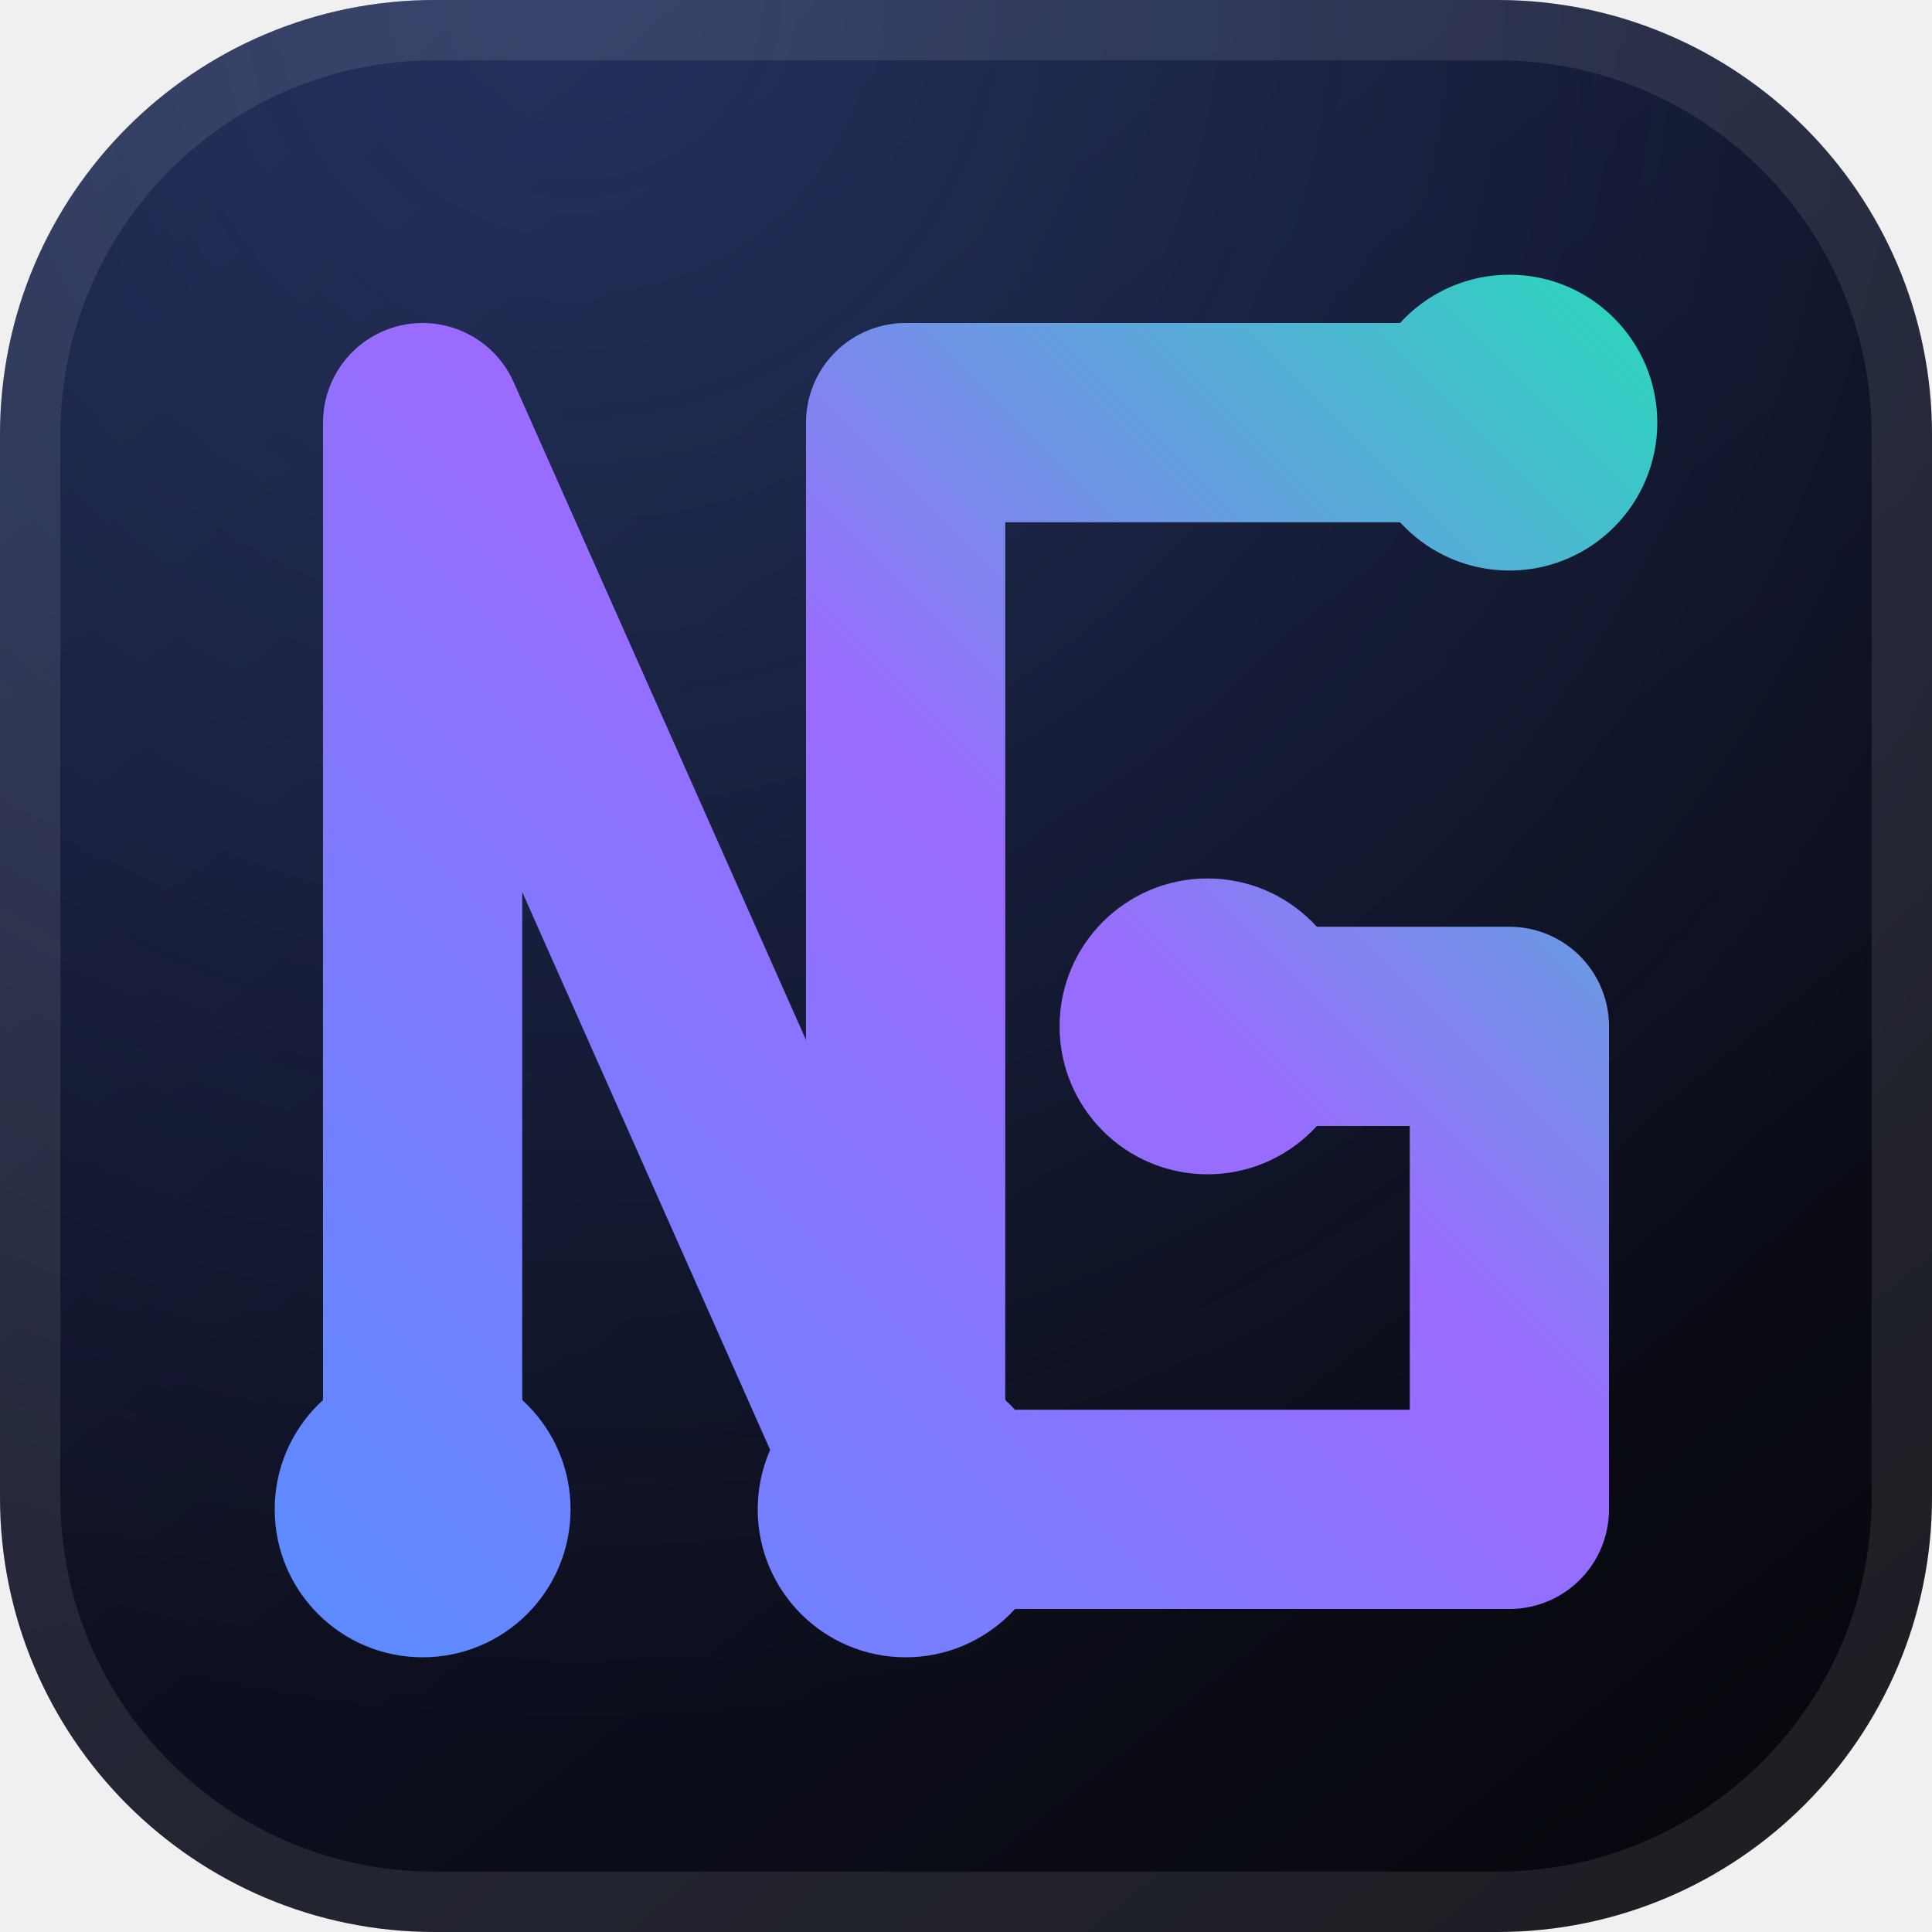
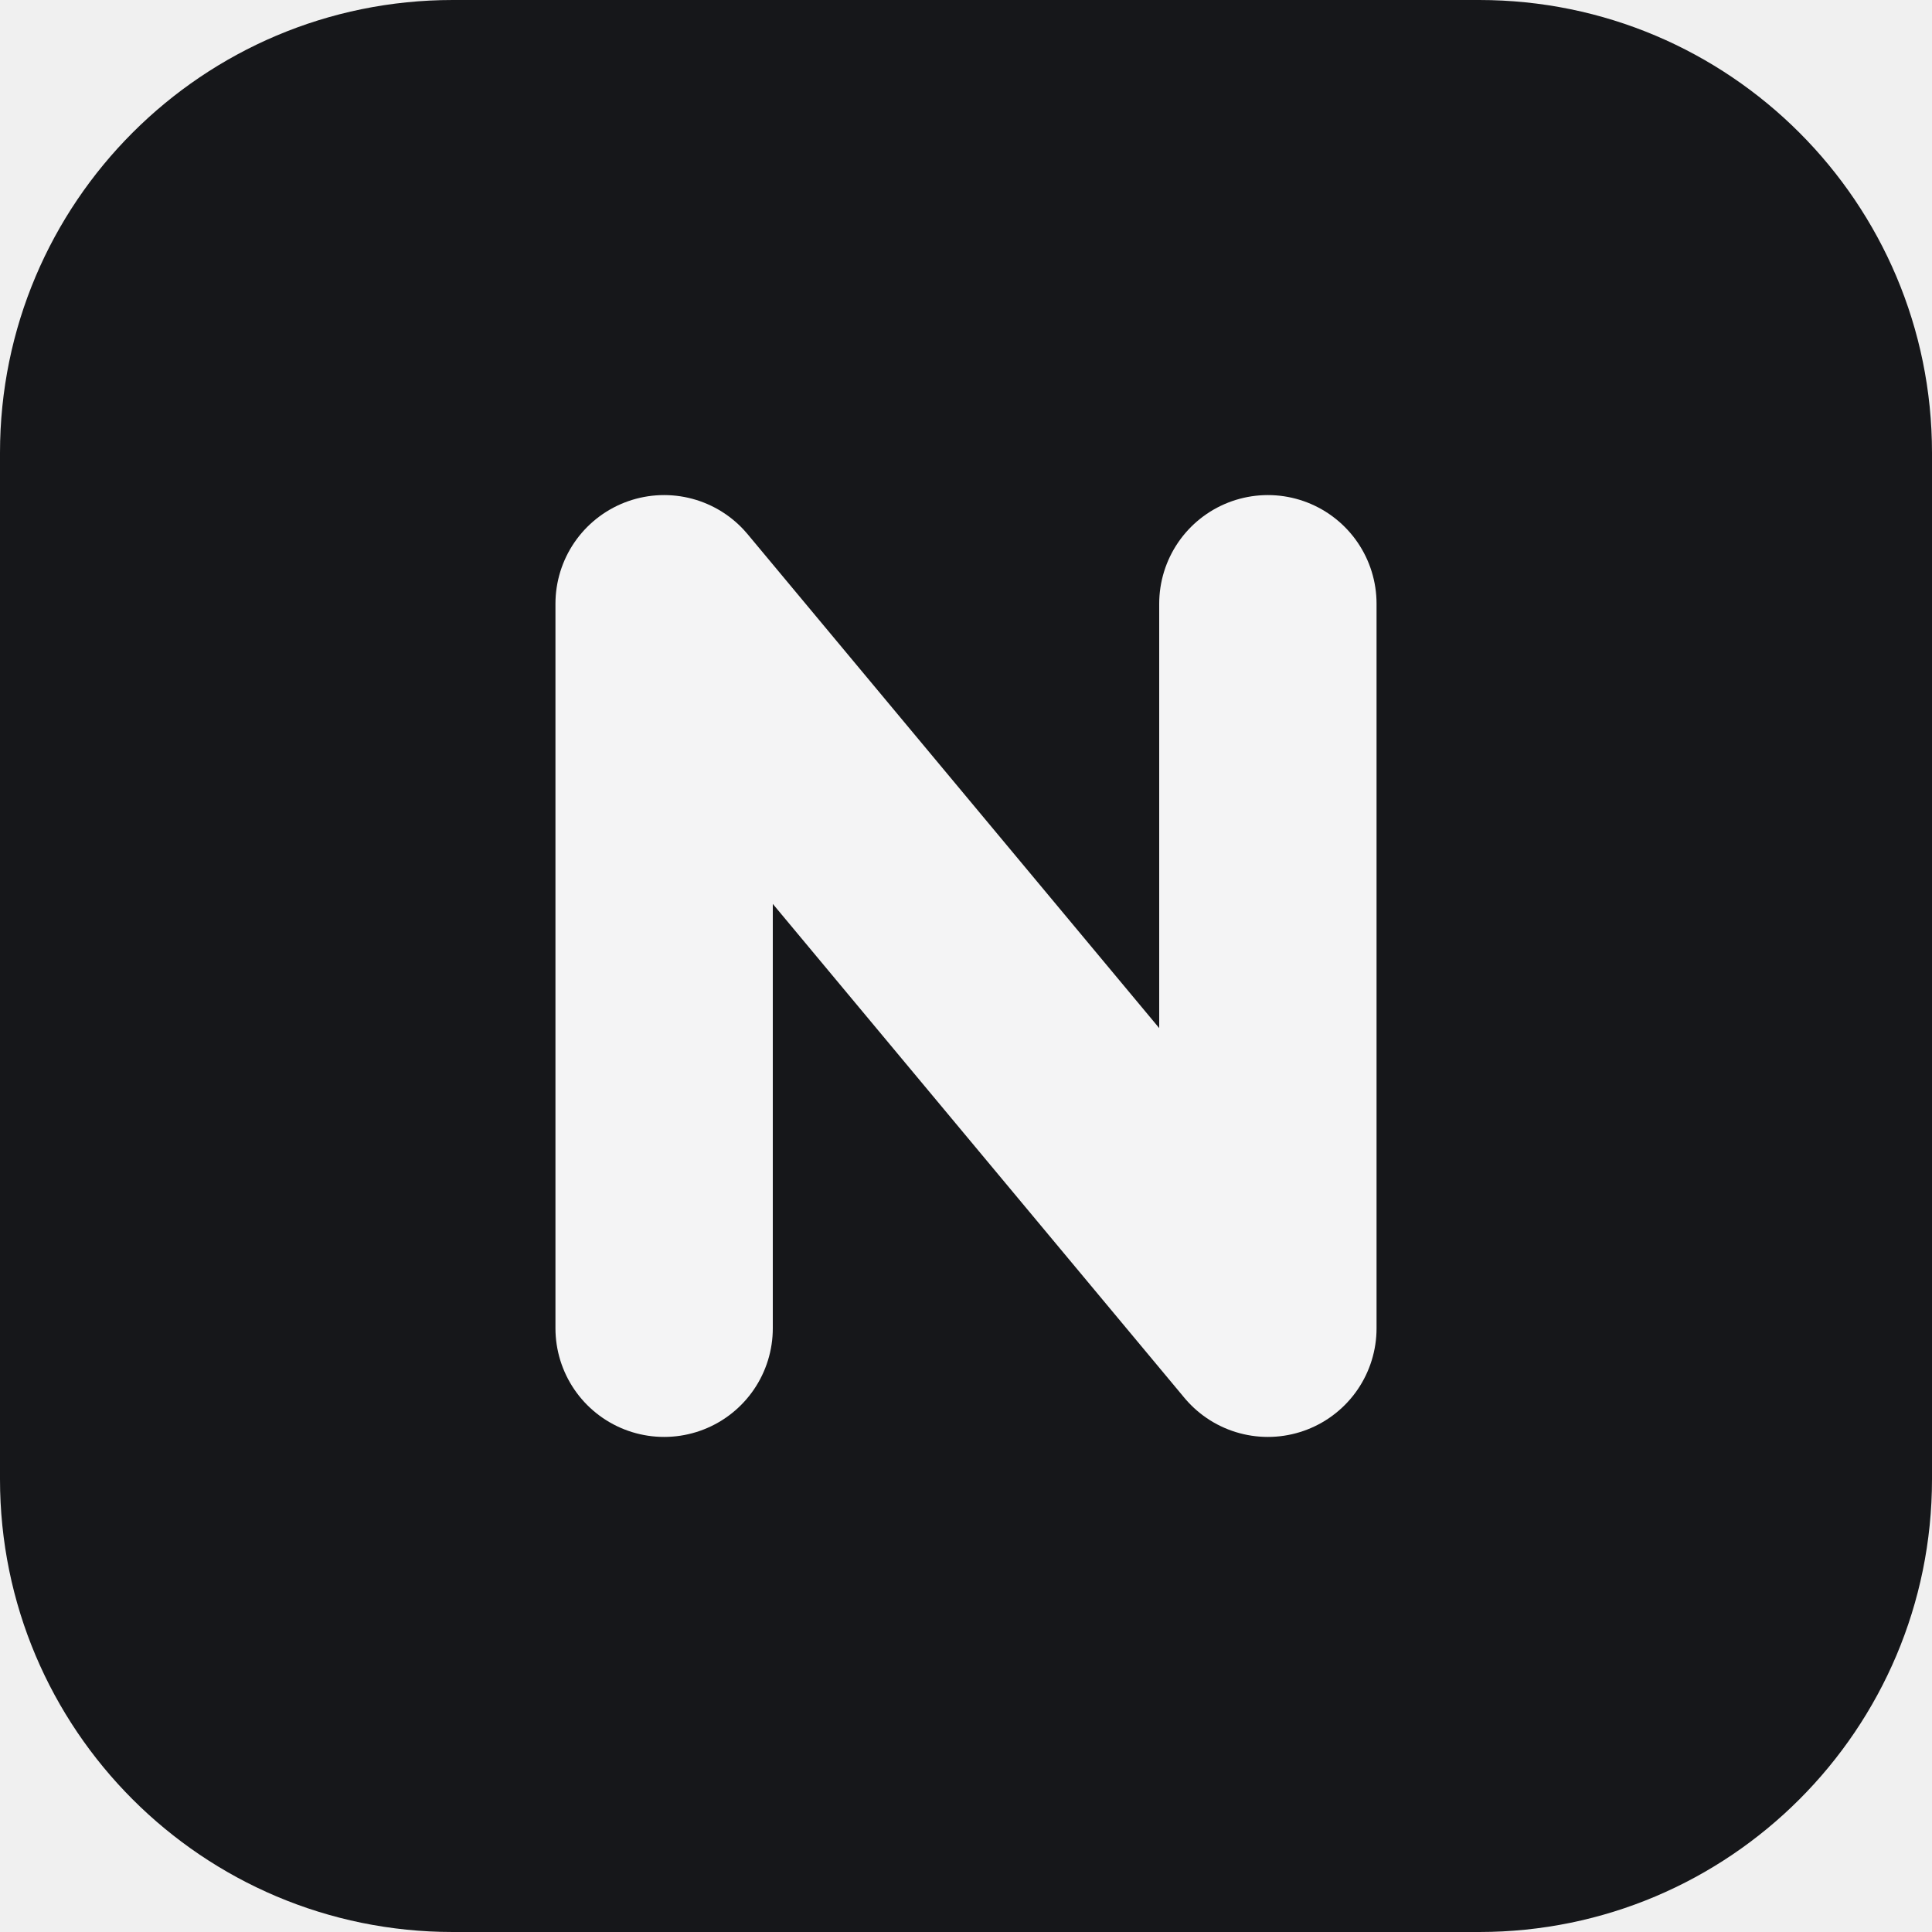
<svg xmlns="http://www.w3.org/2000/svg" viewBox="0 0 32 32" aria-hidden="true" focusable="false">
-   <defs>
-     <linearGradient id="fg" gradientUnits="userSpaceOnUse" x1="5" y1="27" x2="27" y2="5">
-       <stop offset="0" stop-color="#5b8cff" />
-       <stop offset=".55" stop-color="#9b6bff" />
-       <stop offset="1" stop-color="#2dd4bf" />
-     </linearGradient>
-     <linearGradient id="ft" x1="0" y1="0" x2=".8" y2="1">
-       <stop offset="0" stop-color="#171b36" />
-       <stop offset=".6" stop-color="#0d0f1f" />
-       <stop offset="1" stop-color="#08090f" />
-     </linearGradient>
-     <radialGradient id="fh" cx=".3" cy="0" r=".9">
-       <stop offset="0" stop-color="#5b8cff" stop-opacity=".22" />
-       <stop offset="1" stop-color="#5b8cff" stop-opacity="0" />
-     </radialGradient>
-   </defs>
-   <rect width="32" height="32" rx="7.2" fill="url(#ft)" />
-   <rect width="32" height="32" rx="7.2" fill="url(#fh)" />
-   <rect x=".5" y=".5" width="31" height="31" rx="6.7" fill="none" stroke="#fff" stroke-opacity=".09" />
-   <g>
-     <path d="M7 25V7L15 25V7H25M15 25H25V17H20" fill="none" stroke="url(#fg)" stroke-width="3.3" stroke-linecap="round" stroke-linejoin="round" />
-     <g fill="url(#fg)">
-       <circle cx="7" cy="25" r="2.45" />
-       <circle cx="15" cy="25" r="2.45" />
-       <circle cx="25" cy="7" r="2.45" />
-       <circle cx="20" cy="17" r="2.45" />
-     </g>
-   </g>
+   <rect width="32" height="32" rx="7.5" fill="#16171a" />
+   <path d="M11 22V10L21 22V10" transform="translate(16 16) scale(1) translate(-16 -16)" fill="none" stroke="#f4f4f5" stroke-width="3.6" stroke-linecap="round" stroke-linejoin="round" />
</svg>
